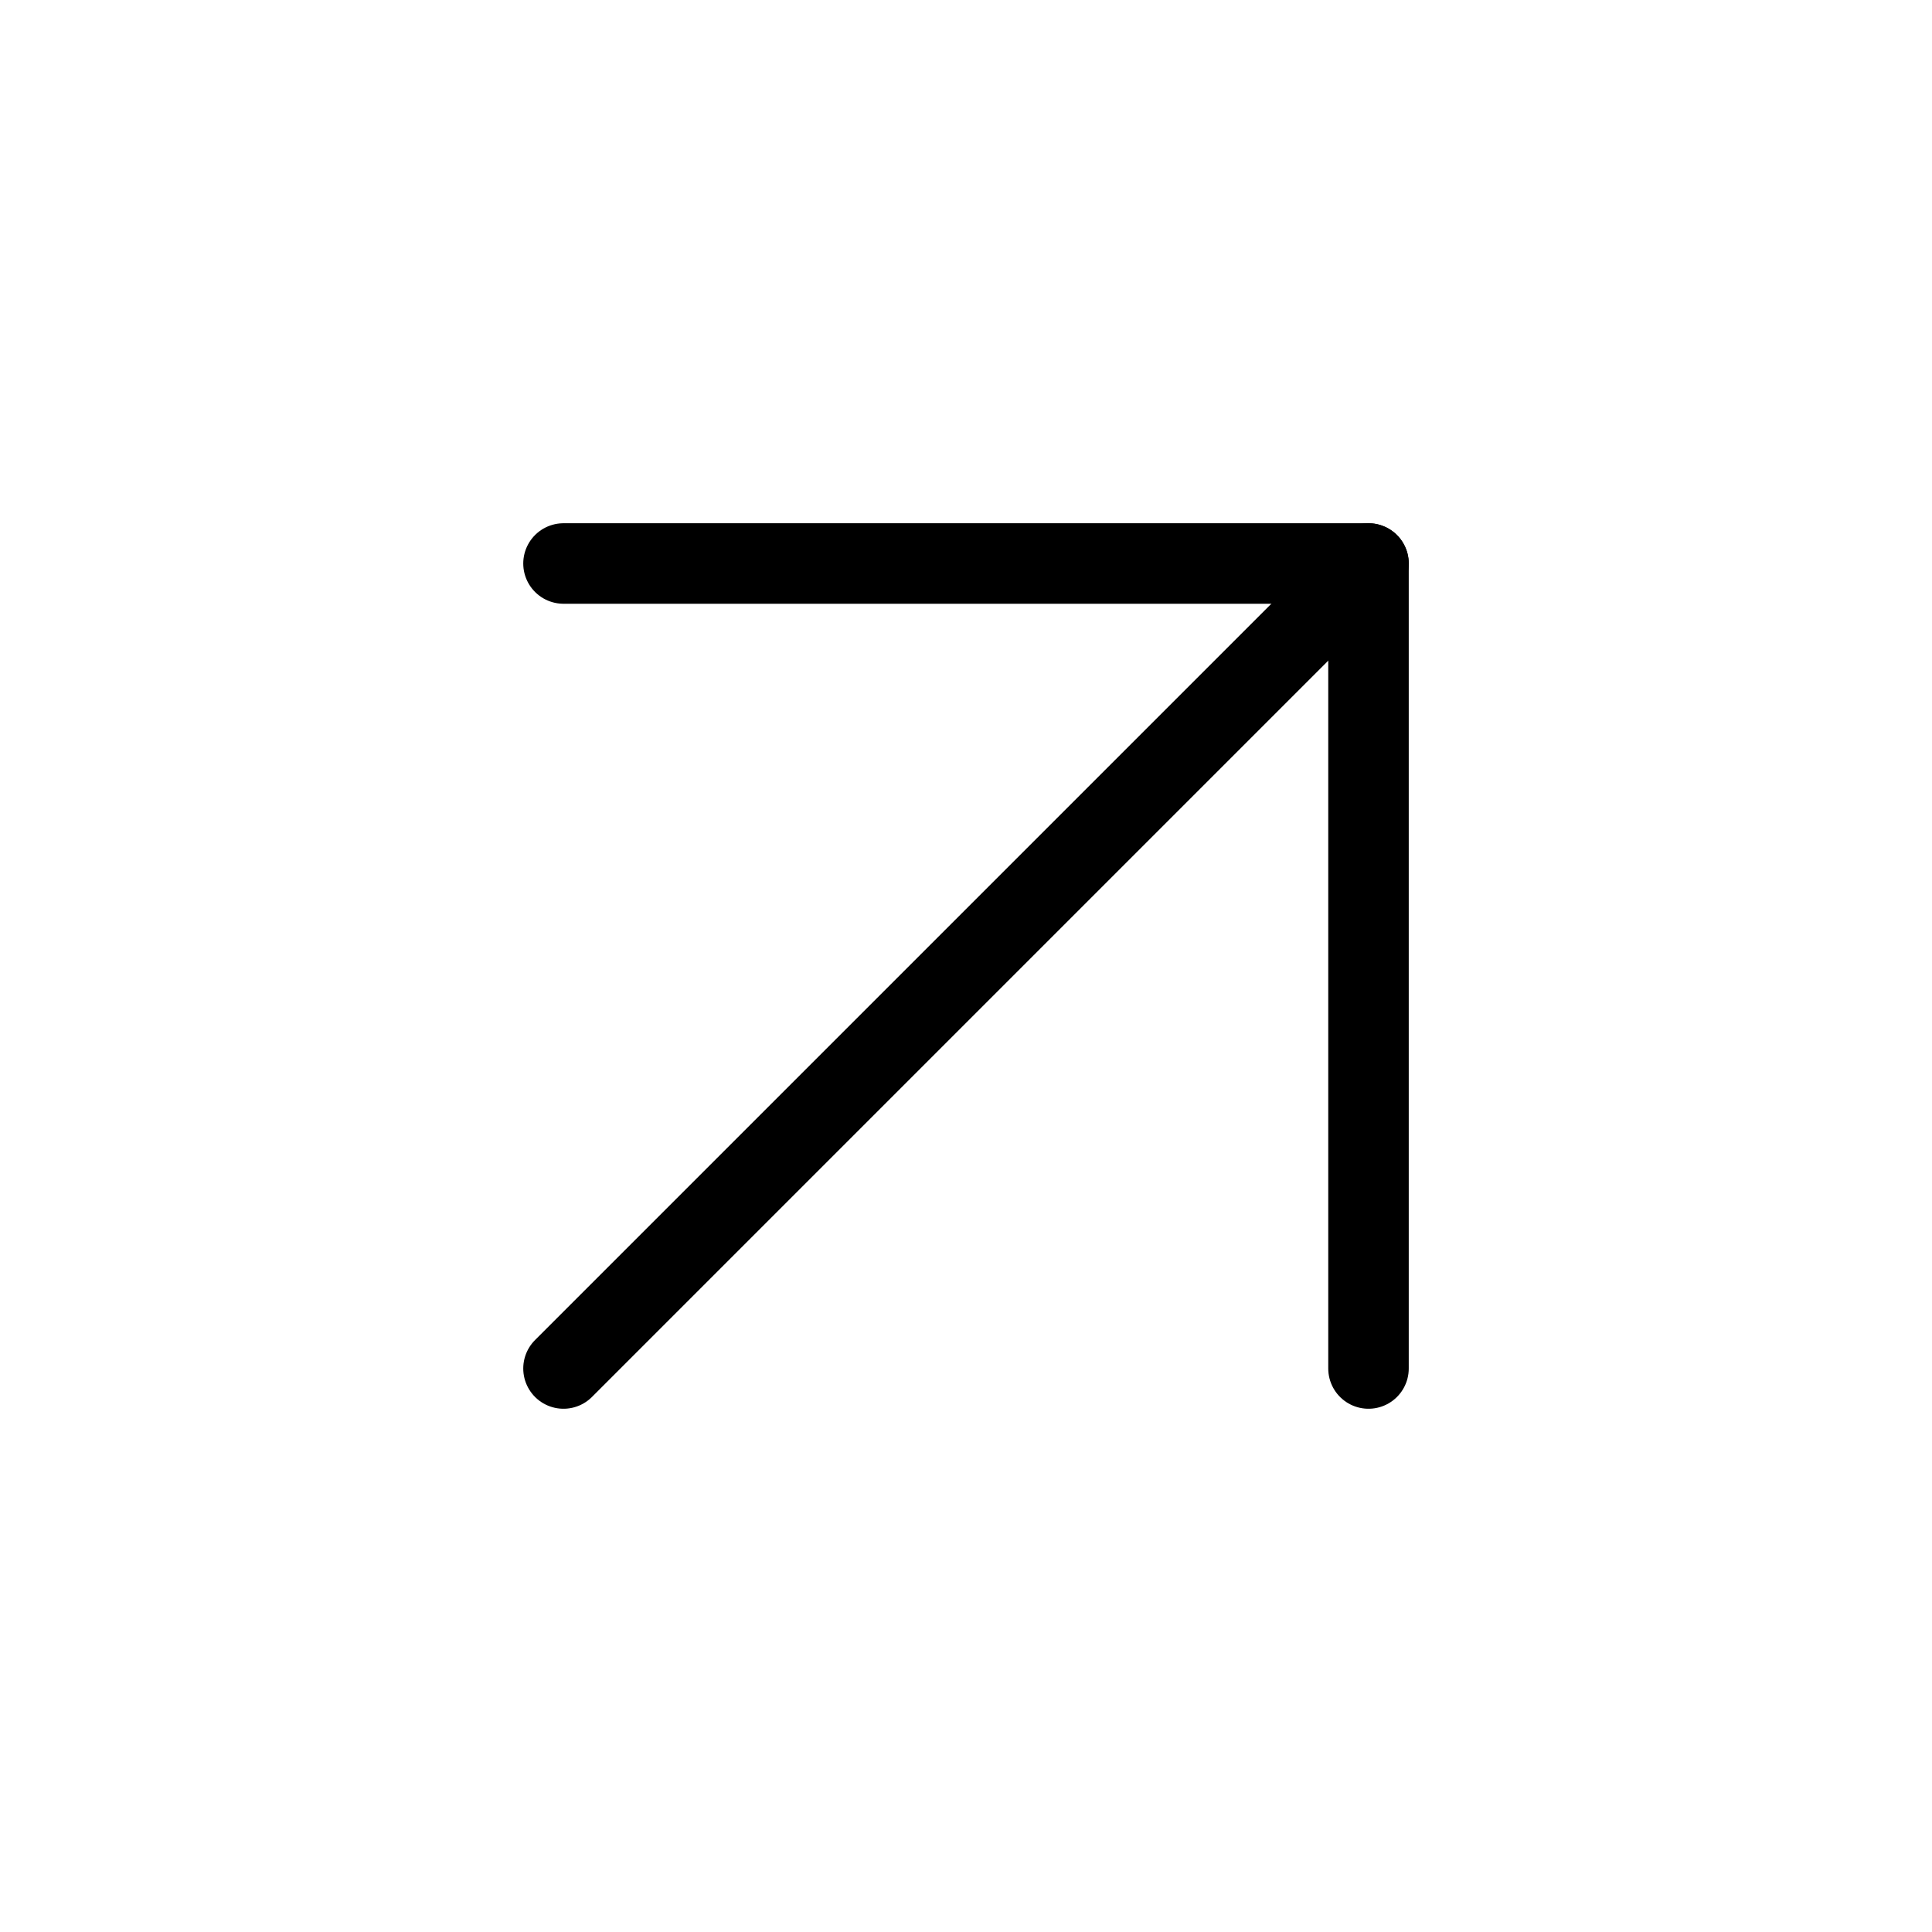
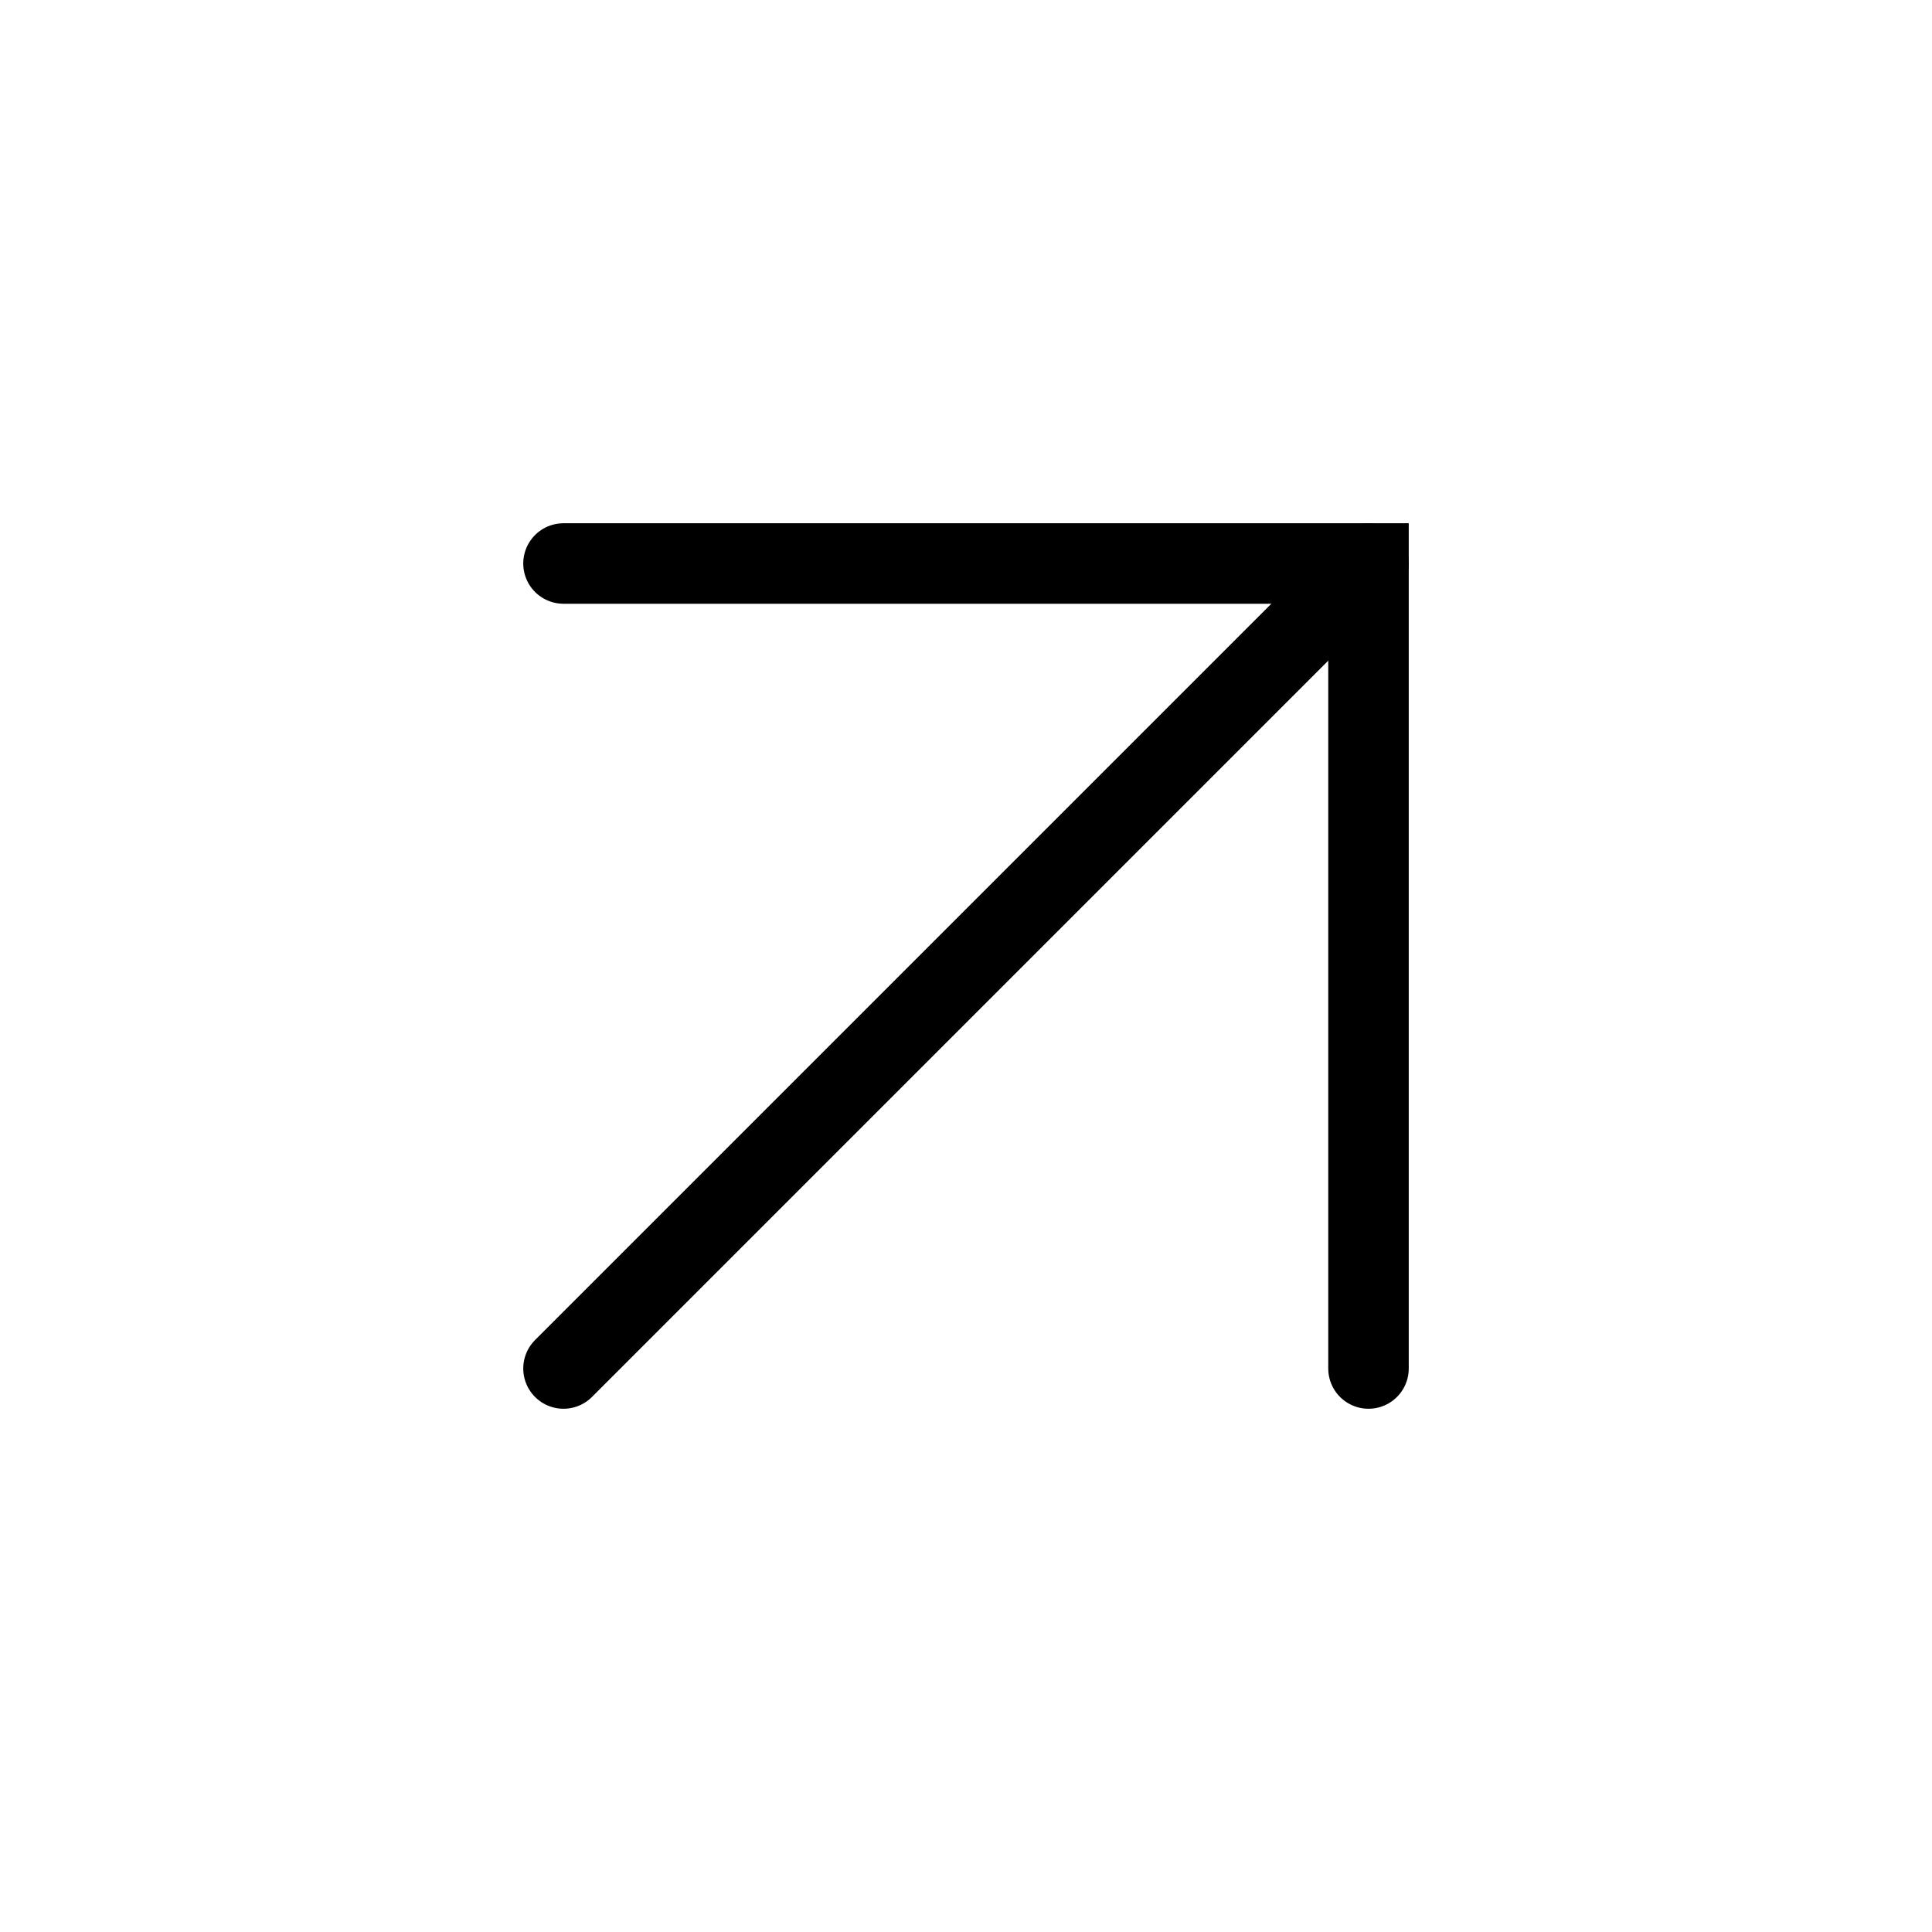
- <svg xmlns="http://www.w3.org/2000/svg" width="24" height="24" viewBox="0 0 24 24" fill="none" stroke="currentColor" strokeWidth="2" stroke-linecap="round" stroke-linejoin="round" class="feather feather-arrow-up-right">
+ <svg xmlns="http://www.w3.org/2000/svg" width="24" height="24" viewBox="0 0 24 24" fill="none" stroke="currentColor" strokeWidth="2" stroke-linecap="round" strokeLinejoin="round" class="feather feather-arrow-up-right">
  <line x1="7" y1="17" x2="17" y2="7" />
  <polyline points="7 7 17 7 17 17" />
</svg>
